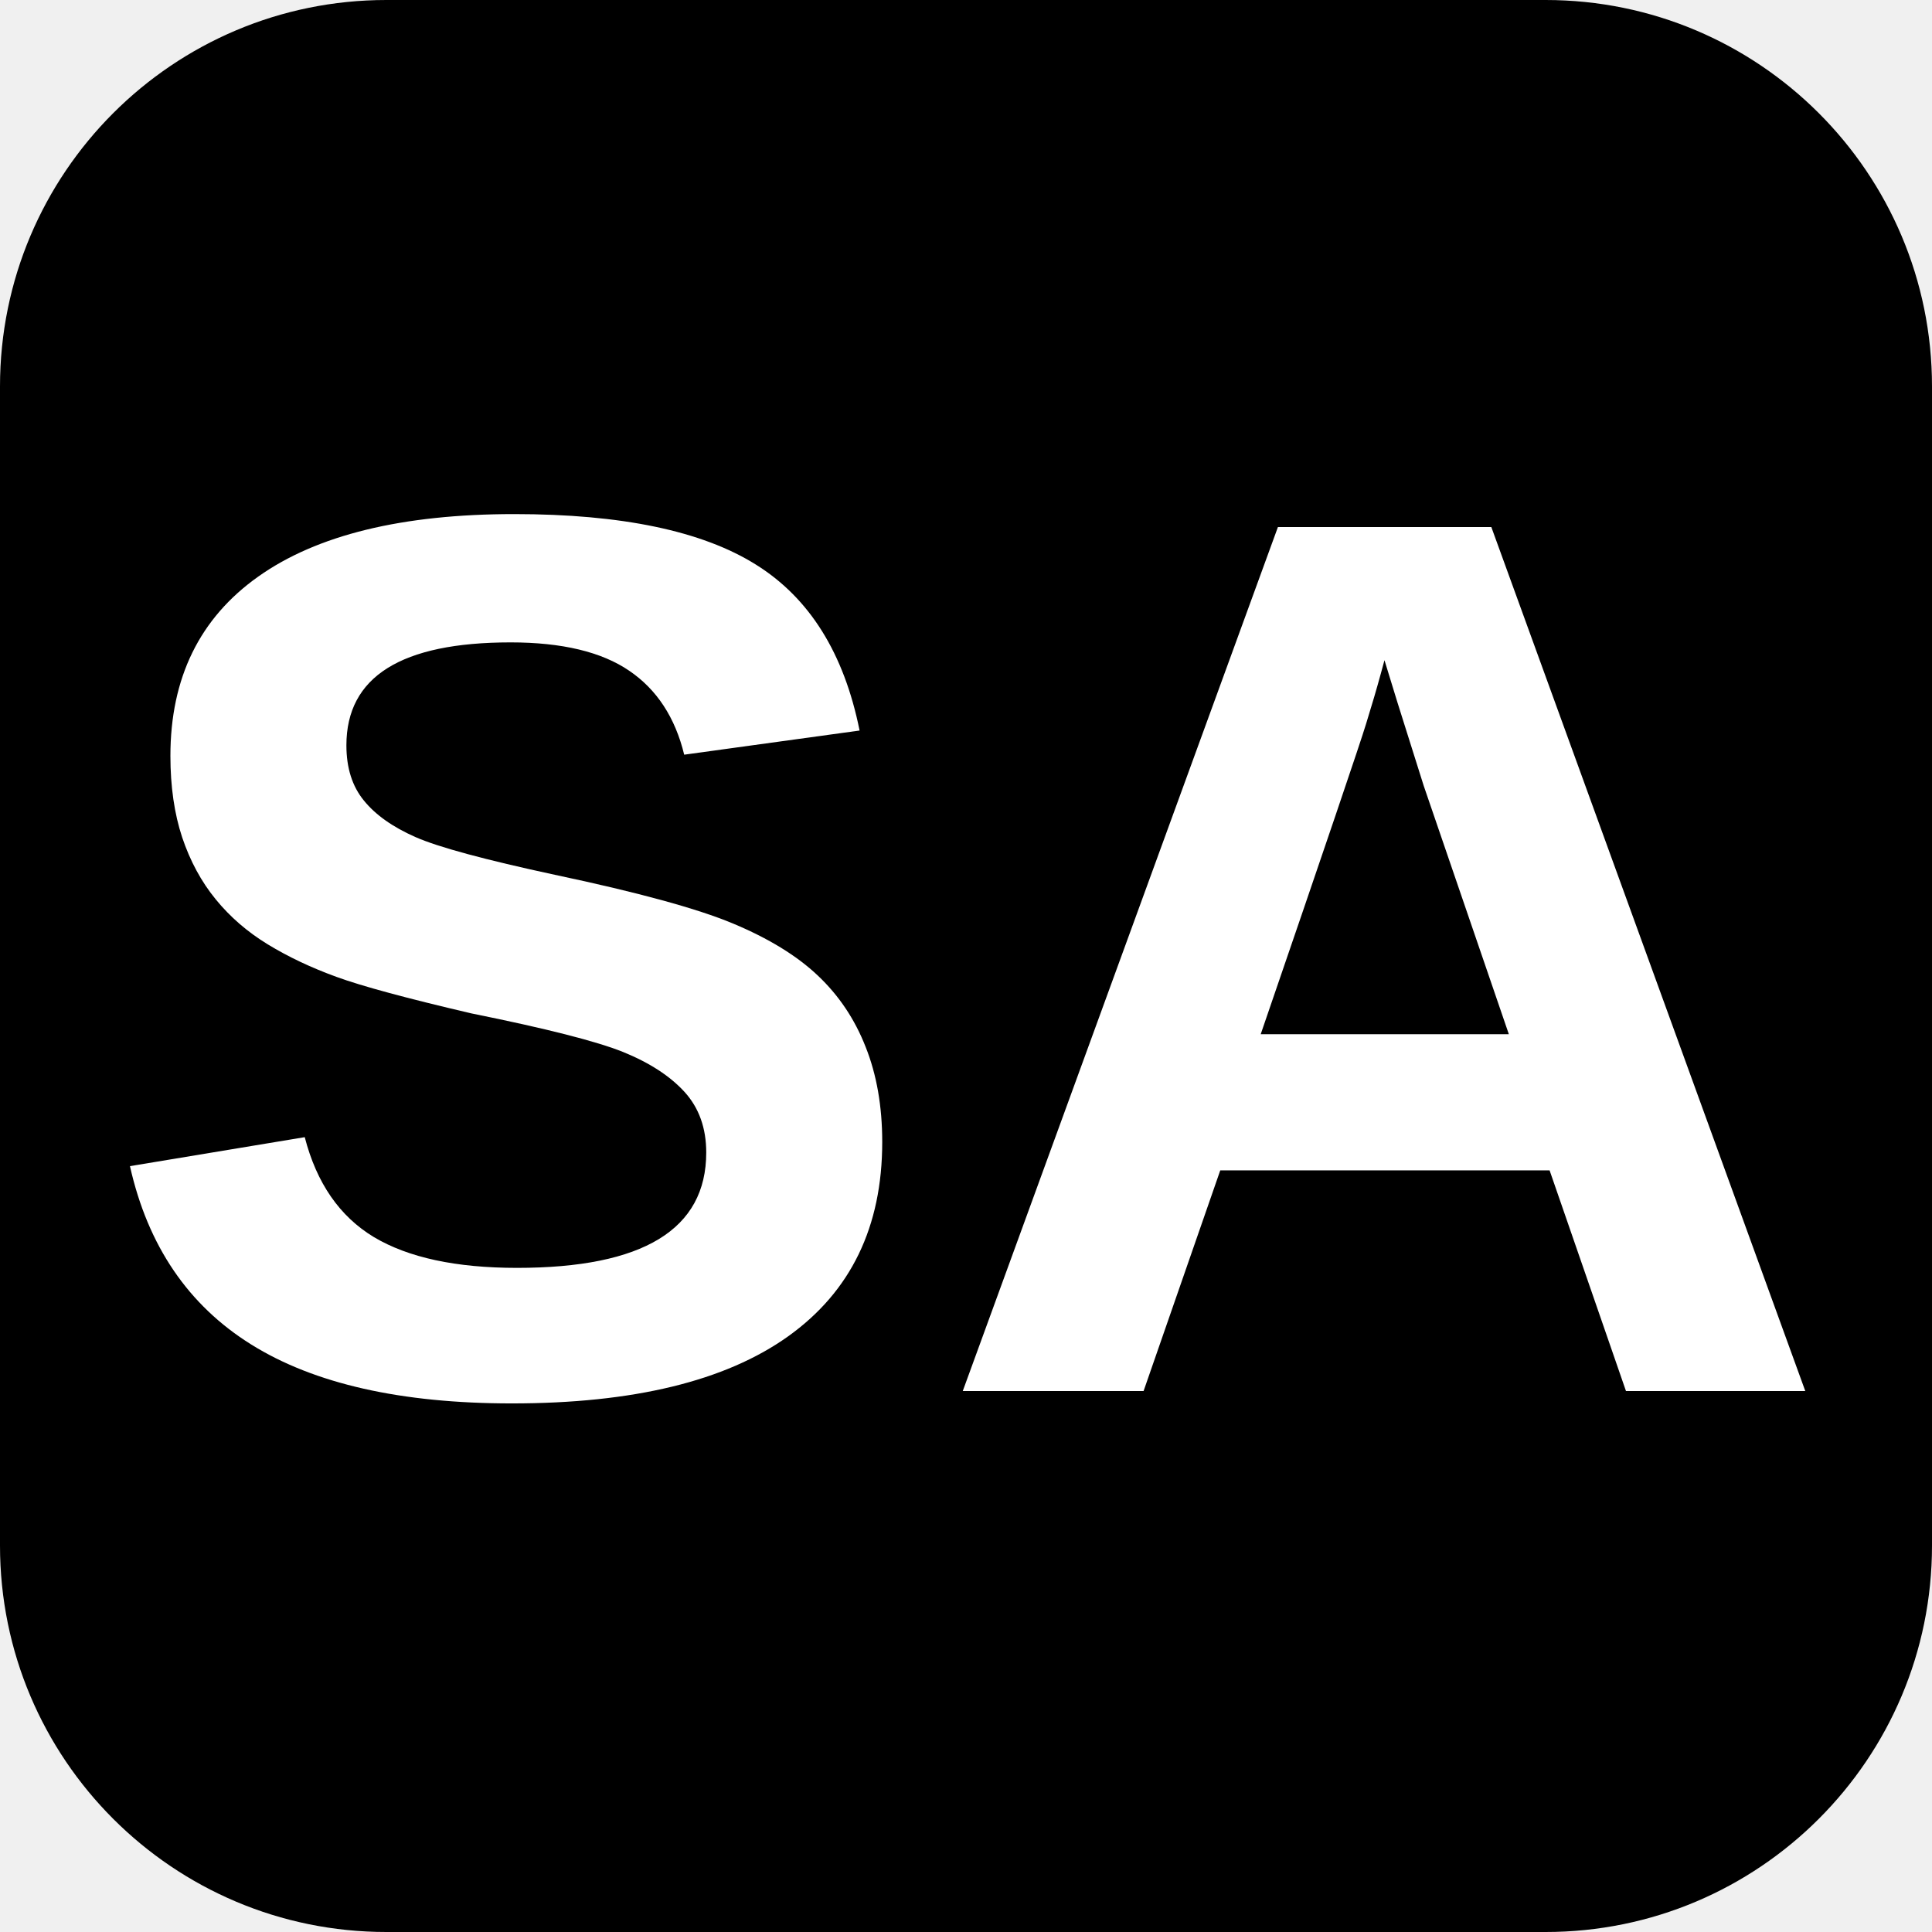
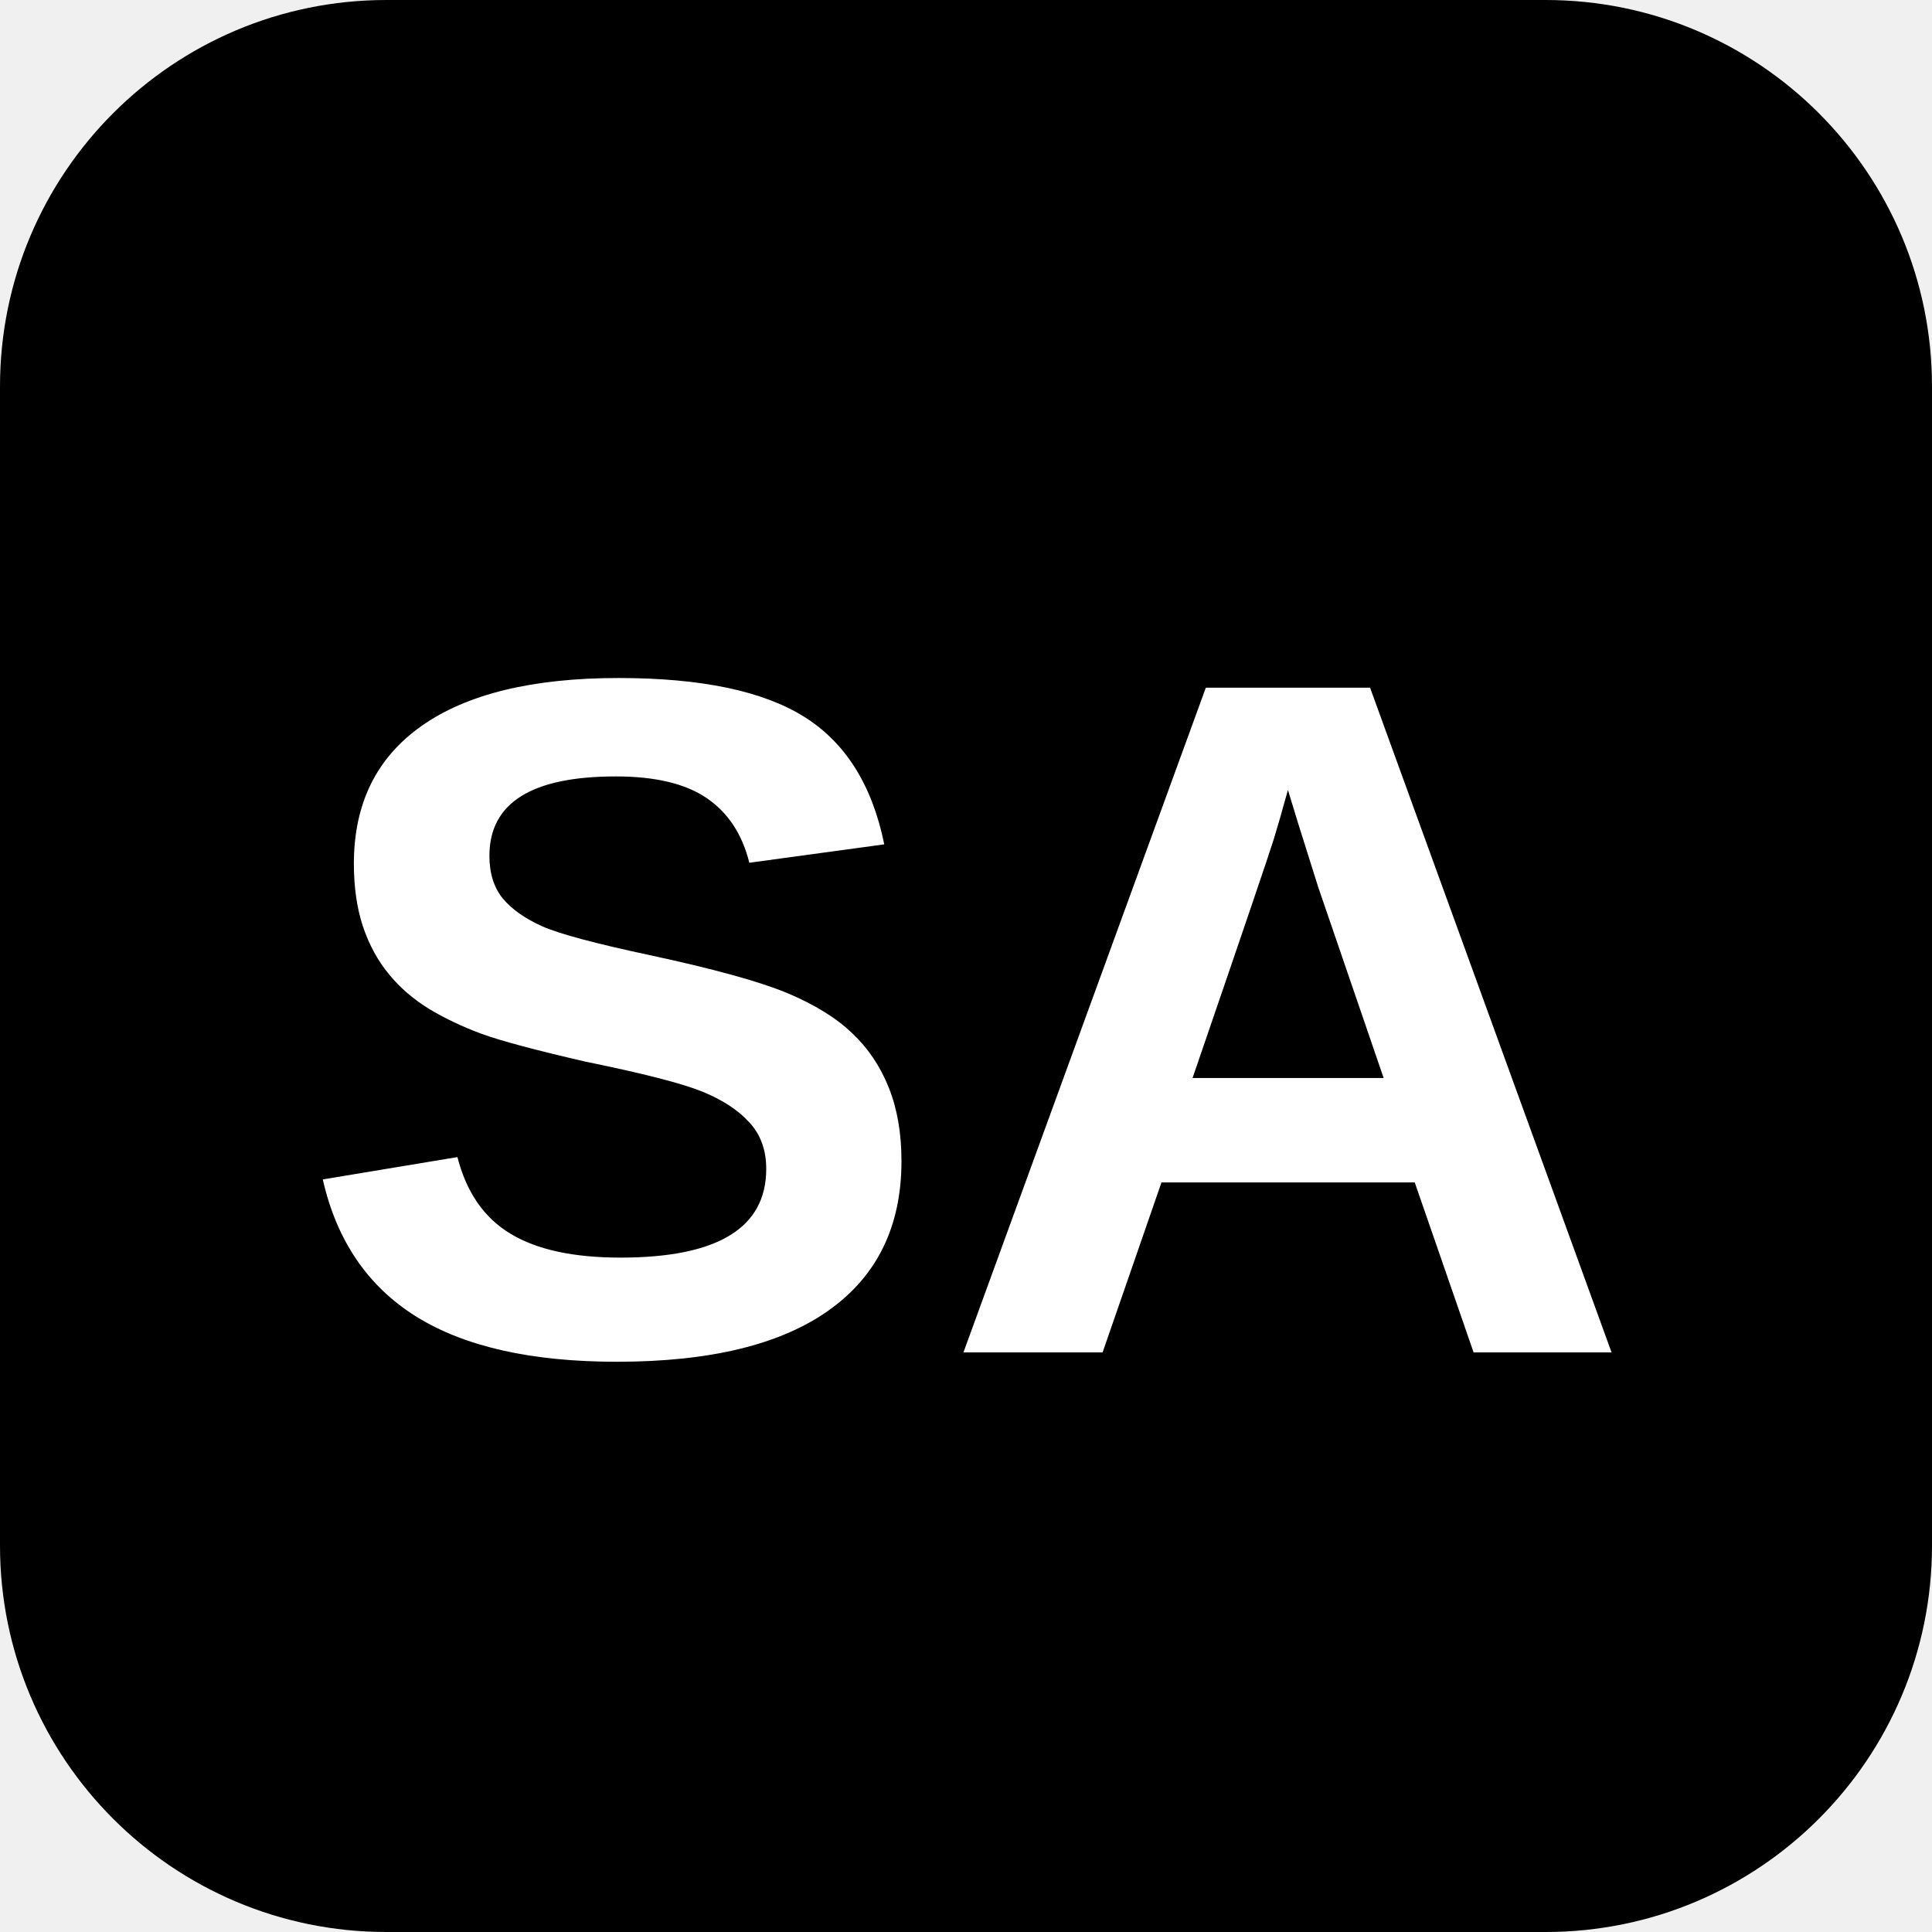
<svg xmlns="http://www.w3.org/2000/svg" viewBox="0 0 100 100">
  <rect width="100" height="100" rx="20" fill="#000000" />
-   <text x="50" y="72" font-family="Arial, sans-serif" font-size="65" font-weight="bold" fill="#ffffff" text-anchor="middle">SA</text>
+   <text x="50" y="70" font-family="Arial, sans-serif" font-size="50" font-weight="bold" fill="white" text-anchor="middle">SA</text>
</svg>
